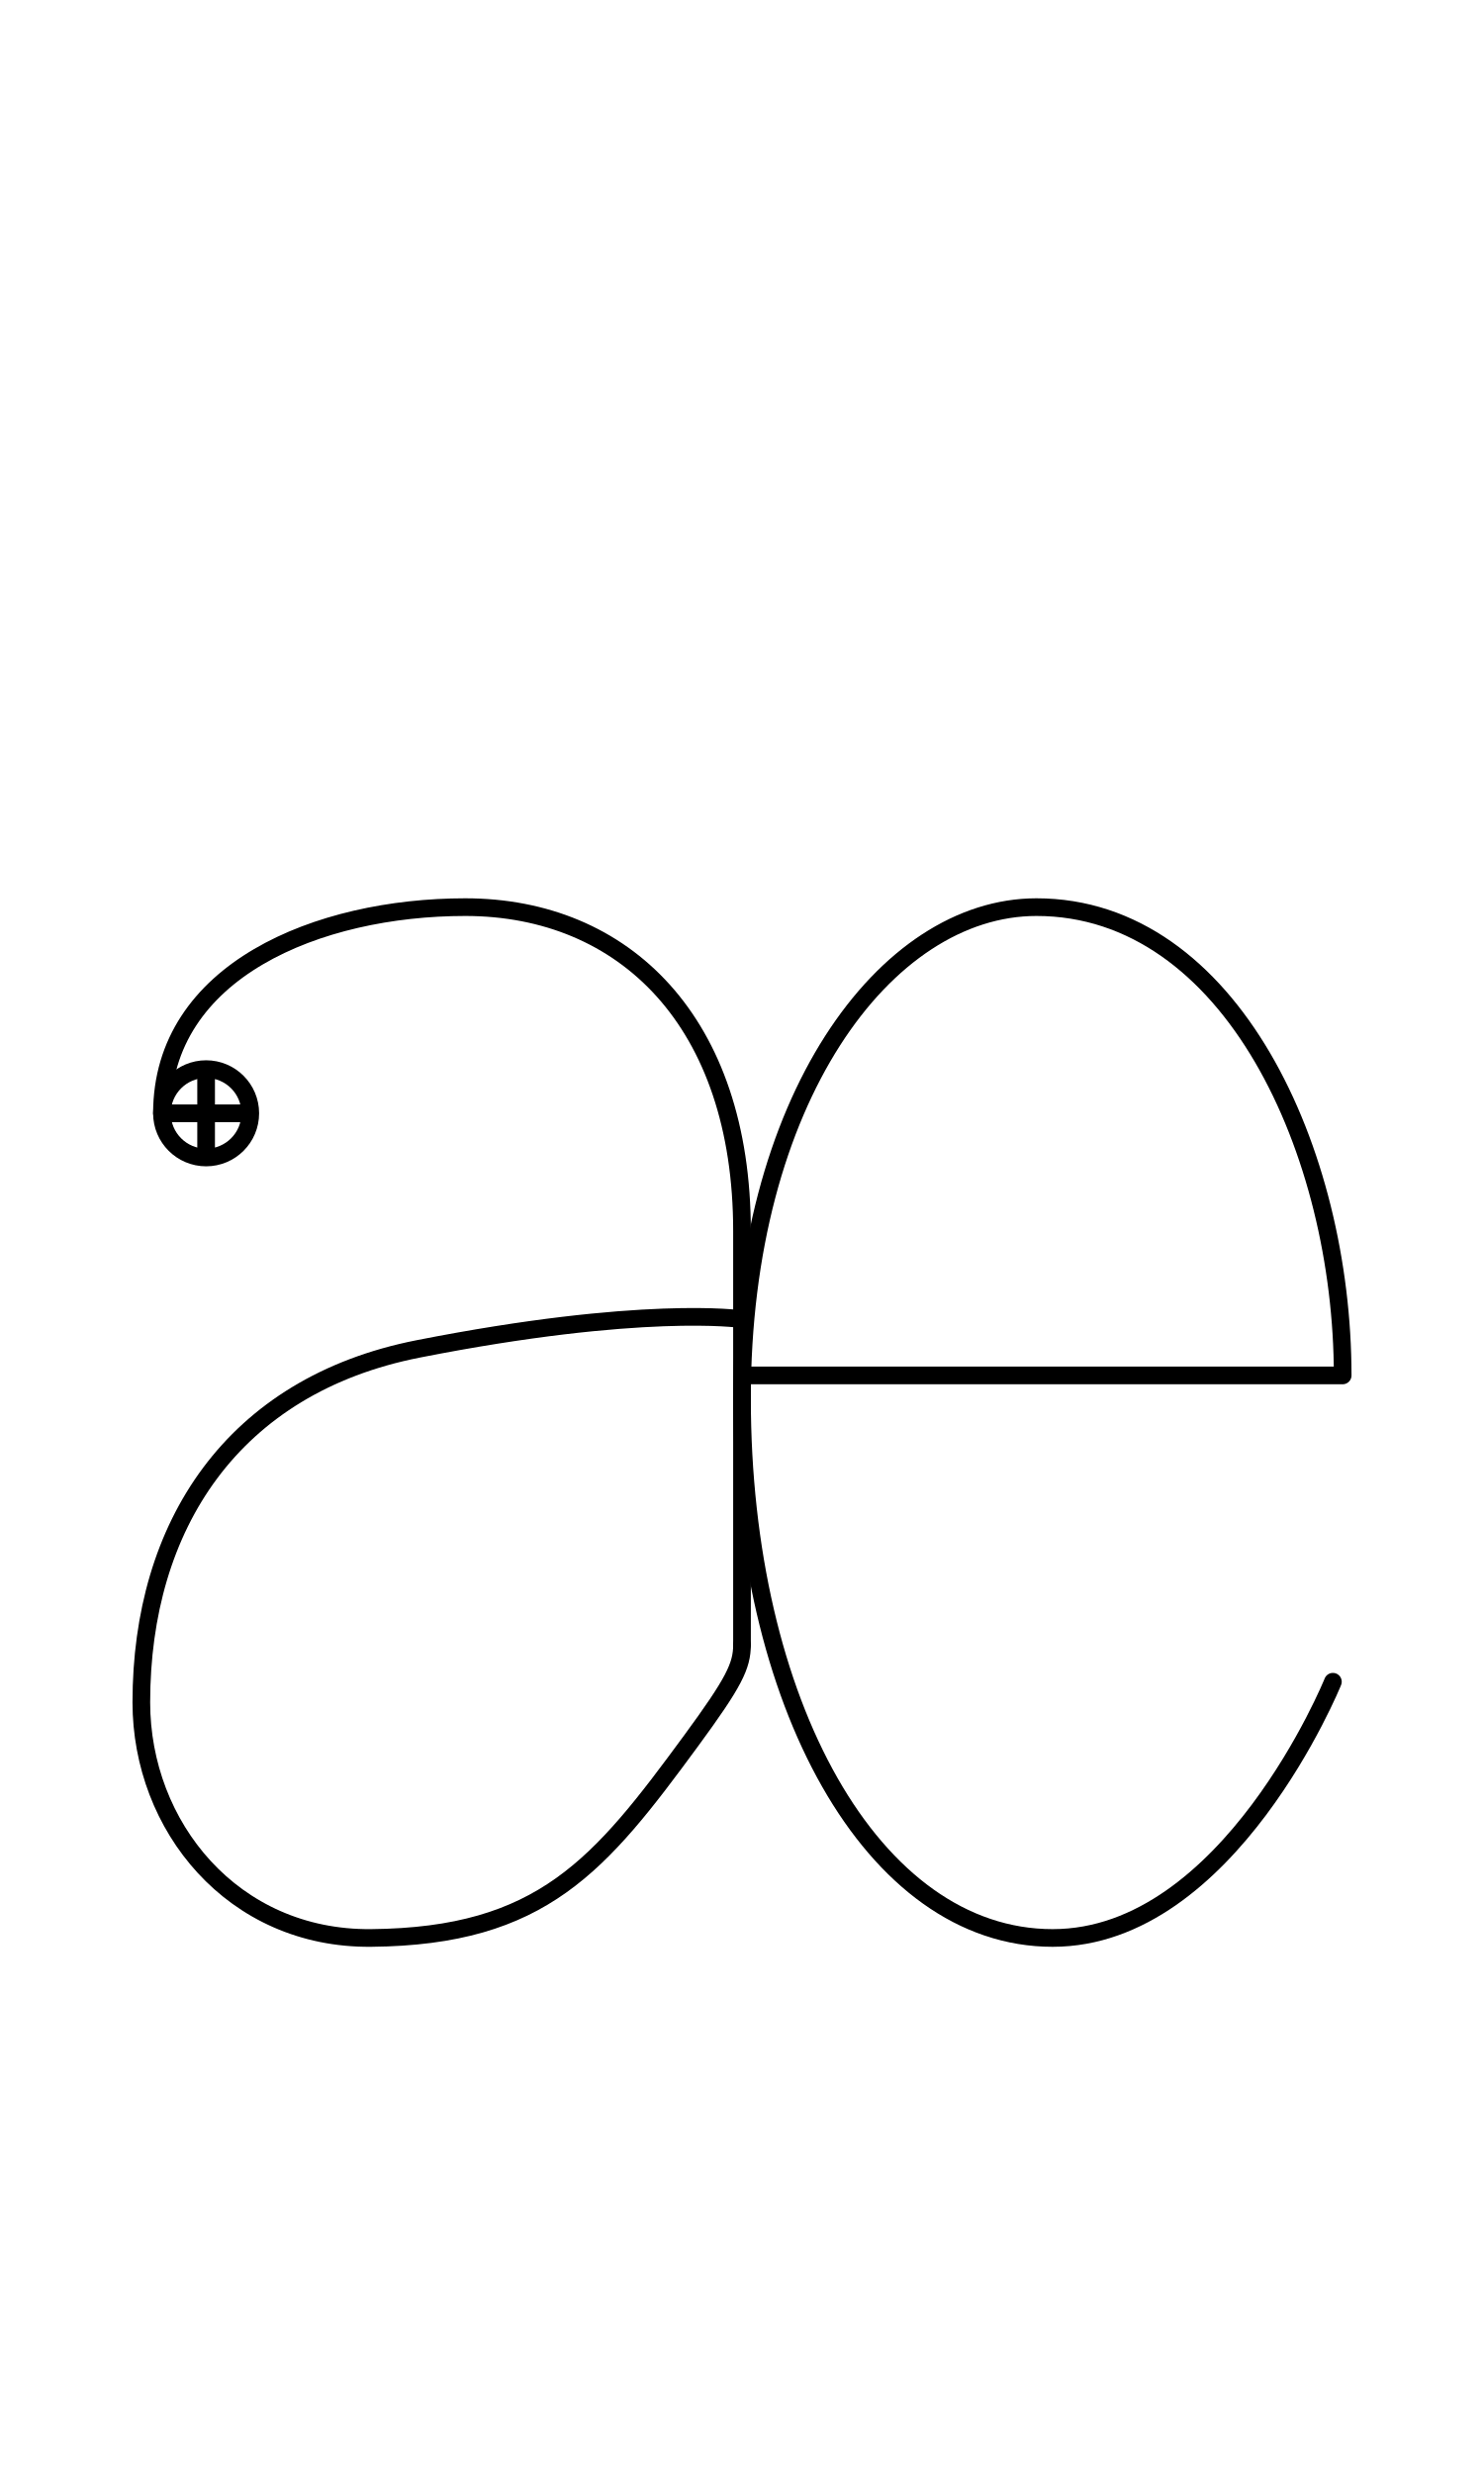
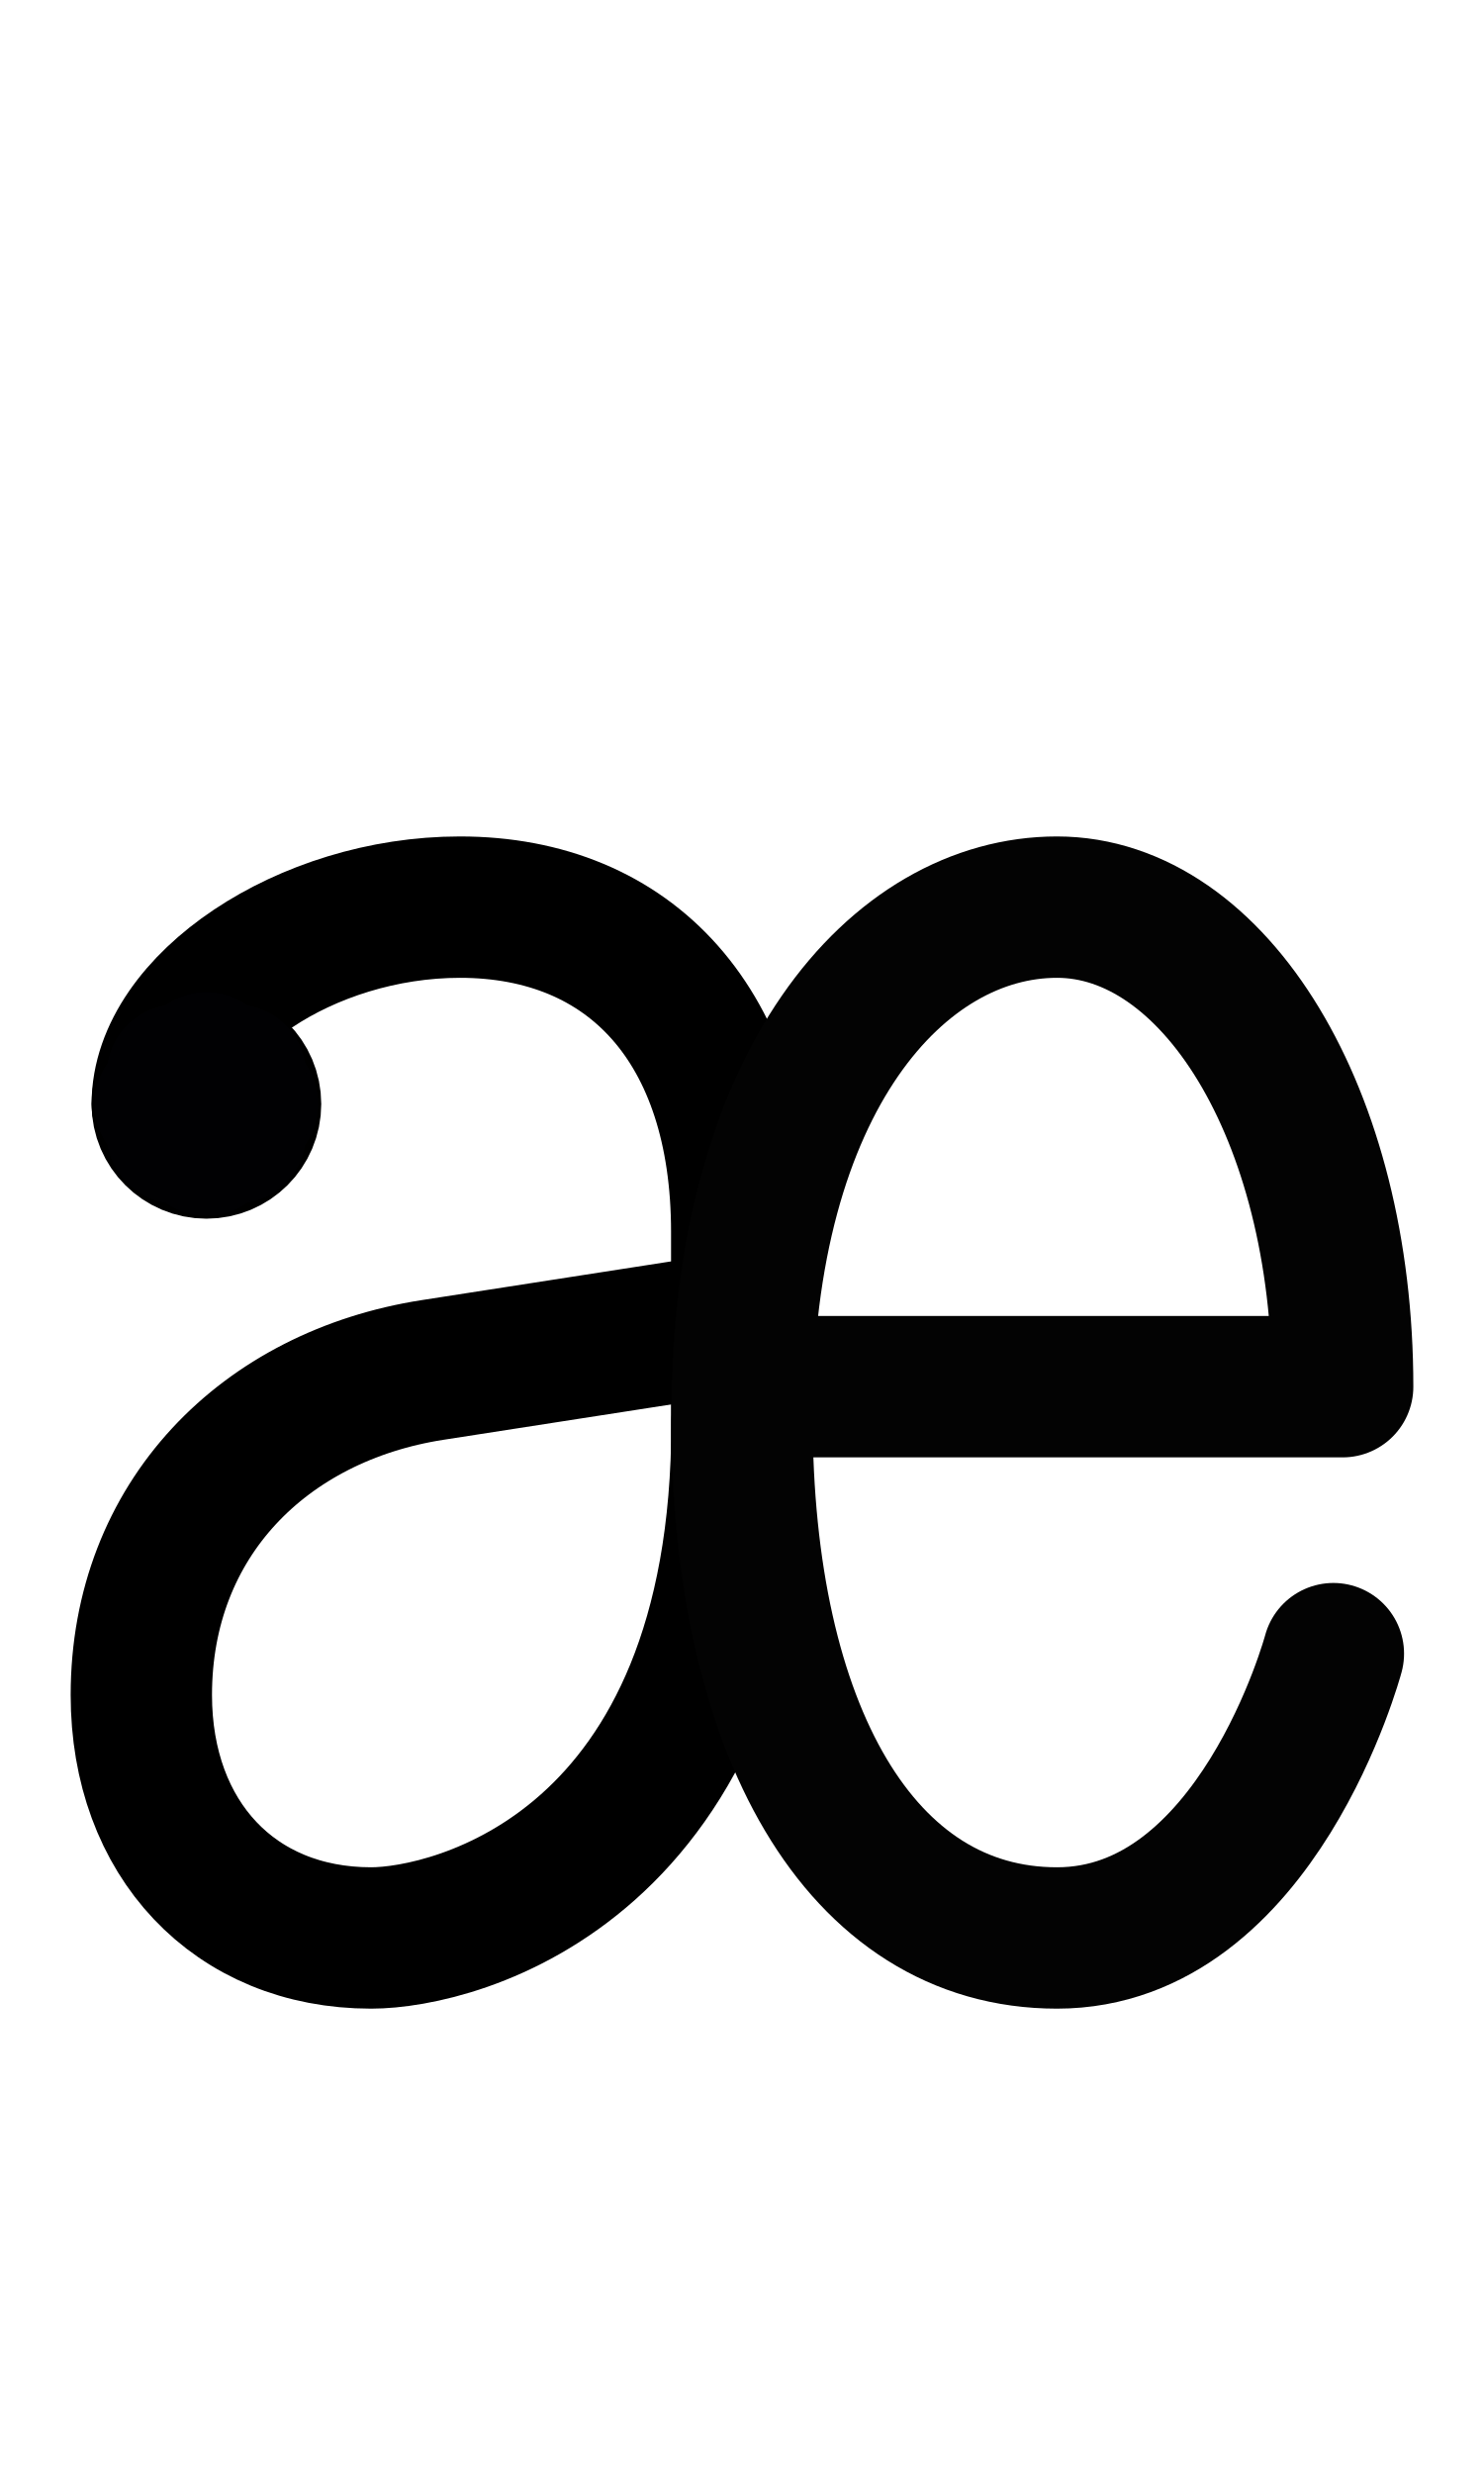
<svg xmlns="http://www.w3.org/2000/svg" width="1008" height="1680" viewBox="0 0 63 105" version="1.1" id="svg5" xml:space="preserve">
  <defs id="defs2" />
  <g id="layer3" style="display:inline;opacity:0.5;stroke-width:3.6;stroke-dasharray:none" transform="matrix(0.8333333,0,0,0.8333333,-157.9762,-173.0963)" />
  <g id="layer2" style="display:inline;fill:#000000;fill-opacity:1;stroke:#000000;stroke-width:0;stroke-dasharray:none;stroke-opacity:1" />
  <g id="layer1" style="display:inline;stroke:#dddddd;stroke-opacity:1">
-     <circle style="display:inline;fill:none;fill-opacity:1;stroke:#000000;stroke-width:0.75;stroke-linecap:round;stroke-linejoin:round;stroke-dasharray:none;stroke-opacity:1" id="circle191" cx="8.75" cy="47.25" r="1.875" />
-     <path style="display:inline;fill:none;fill-opacity:1;stroke:#000000;stroke-width:0.75;stroke-linecap:round;stroke-linejoin:round;stroke-dasharray:none;stroke-opacity:1" d="m 31.5,69.803 v -17.553 c 0,-8.875 -4.988,-13.75 -11.75,-13.75 -6.25,0 -12.875,2.703 -12.875,8.75" id="path192" />
-     <path style="display:inline;fill:none;fill-opacity:1;stroke:#000000;stroke-width:0.75;stroke-linecap:round;stroke-linejoin:round;stroke-dasharray:none;stroke-opacity:1" d="m 31.5,69.803 c 0,0.906 -0.344,1.602 -2.156,4.072 C 25.475,79.146 23.029,82.184 15.75,82.25 9.875,82.303 6,77.5 6,72.25 6,64.75 9.875,58.801 17.75,57.25 27.262,55.377 31.438,55.983 31.438,55.983" id="path193" />
-     <path style="display:inline;fill:none;fill-opacity:1;stroke:#000000;stroke-width:0.75;stroke-linecap:round;stroke-linejoin:round;stroke-miterlimit:2.613;stroke-dasharray:none;stroke-opacity:1" d="M 31.562,58.375 H 57 c 0,-9.477 -4.741,-19.875 -13,-19.875 -6.414,0 -12.5,8.173 -12.5,20.845 0,12.918 5.542,22.905 13.188,22.905 7.49,-1e-5 11.897,-10.875 11.897,-10.875" id="path194" />
-     <path style="display:inline;fill:none;fill-opacity:1;stroke:#000000;stroke-width:0.75;stroke-linecap:round;stroke-linejoin:round;stroke-miterlimit:2.613;stroke-dasharray:none;stroke-opacity:1" d="M 10.5,47.25 H 7" id="path5460" />
-     <path style="display:inline;fill:none;fill-opacity:1;stroke:#000000;stroke-width:0.75;stroke-linecap:round;stroke-linejoin:round;stroke-miterlimit:2.613;stroke-dasharray:none;stroke-opacity:1" d="m 8.75,49 v -3.5" id="path5462" />
+     <ellipse style="display:inline;fill:none;fill-opacity:1;stroke:#000000;stroke-width:6;stroke-linecap:round;stroke-linejoin:round;stroke-dasharray:none;stroke-opacity:1" id="path1573-2-01-1" cx="8.763" cy="46.856" rx="1.875" ry="1.867" />
+     <path style="display:inline;fill:none;stroke:#000000;stroke-width:6;stroke-linecap:round;stroke-linejoin:round;stroke-dasharray:none" d="m 31.488,61.411 0,-9.128 C 31.488,43.568 26.785,38.5 19.526,38.5 12.968,38.5 6.888,42.657 6.888,46.857" id="path118" />
+     <path style="display:inline;fill:none;stroke:#000000;stroke-width:6;stroke-linecap:round;stroke-linejoin:round;stroke-dasharray:none" d="M 31.5,60.375 C 31.5,79.25 19.32,82.25 15.753,82.25 9.956,82.25 6,78.045 6,71.938 6,64.468 11.236,59.25 18.365,58.143 L 31.488,56.106" id="path119" />
+     <path style="display:inline;fill:none;stroke:#010103;stroke-width:6;stroke-linecap:round;stroke-linejoin:round;stroke-miterlimit:2.613;stroke-dasharray:none" d="m 7.013,46.856 h 3.5" id="path8790" />
+     <path style="display:inline;fill:none;stroke:#010103;stroke-width:6;stroke-linecap:round;stroke-linejoin:round;stroke-miterlimit:2.613;stroke-dasharray:none" d="m 7.526,45.623 2.475,2.465" id="path8792" />
+     <path style="display:inline;fill:none;stroke:#010103;stroke-width:6;stroke-linecap:round;stroke-linejoin:round;stroke-miterlimit:2.613;stroke-dasharray:none" d="m 8.763,45.113 10e-6,3.486" id="path8794" />
+     <path style="display:inline;fill:none;stroke:#010103;stroke-width:6;stroke-linecap:round;stroke-linejoin:round;stroke-miterlimit:2.613;stroke-dasharray:none" d="m 10.001,45.623 -2.475,2.465" id="path8796" />
+     <path style="display:inline;fill:none;stroke:#030303;stroke-width:6;stroke-linecap:round;stroke-linejoin:round;stroke-dasharray:none" d="M 31.719,58.853 H 57 C 57,47.249 51.525,38.5 44.872,38.5 38.145,38.5 31.5,45.845 31.5,60.137 31.5,73.405 36.526,82.25 44.872,82.25 c 8.507,0 11.734,-12.067 11.734,-12.067" id="path460" />
  </g>
</svg>
